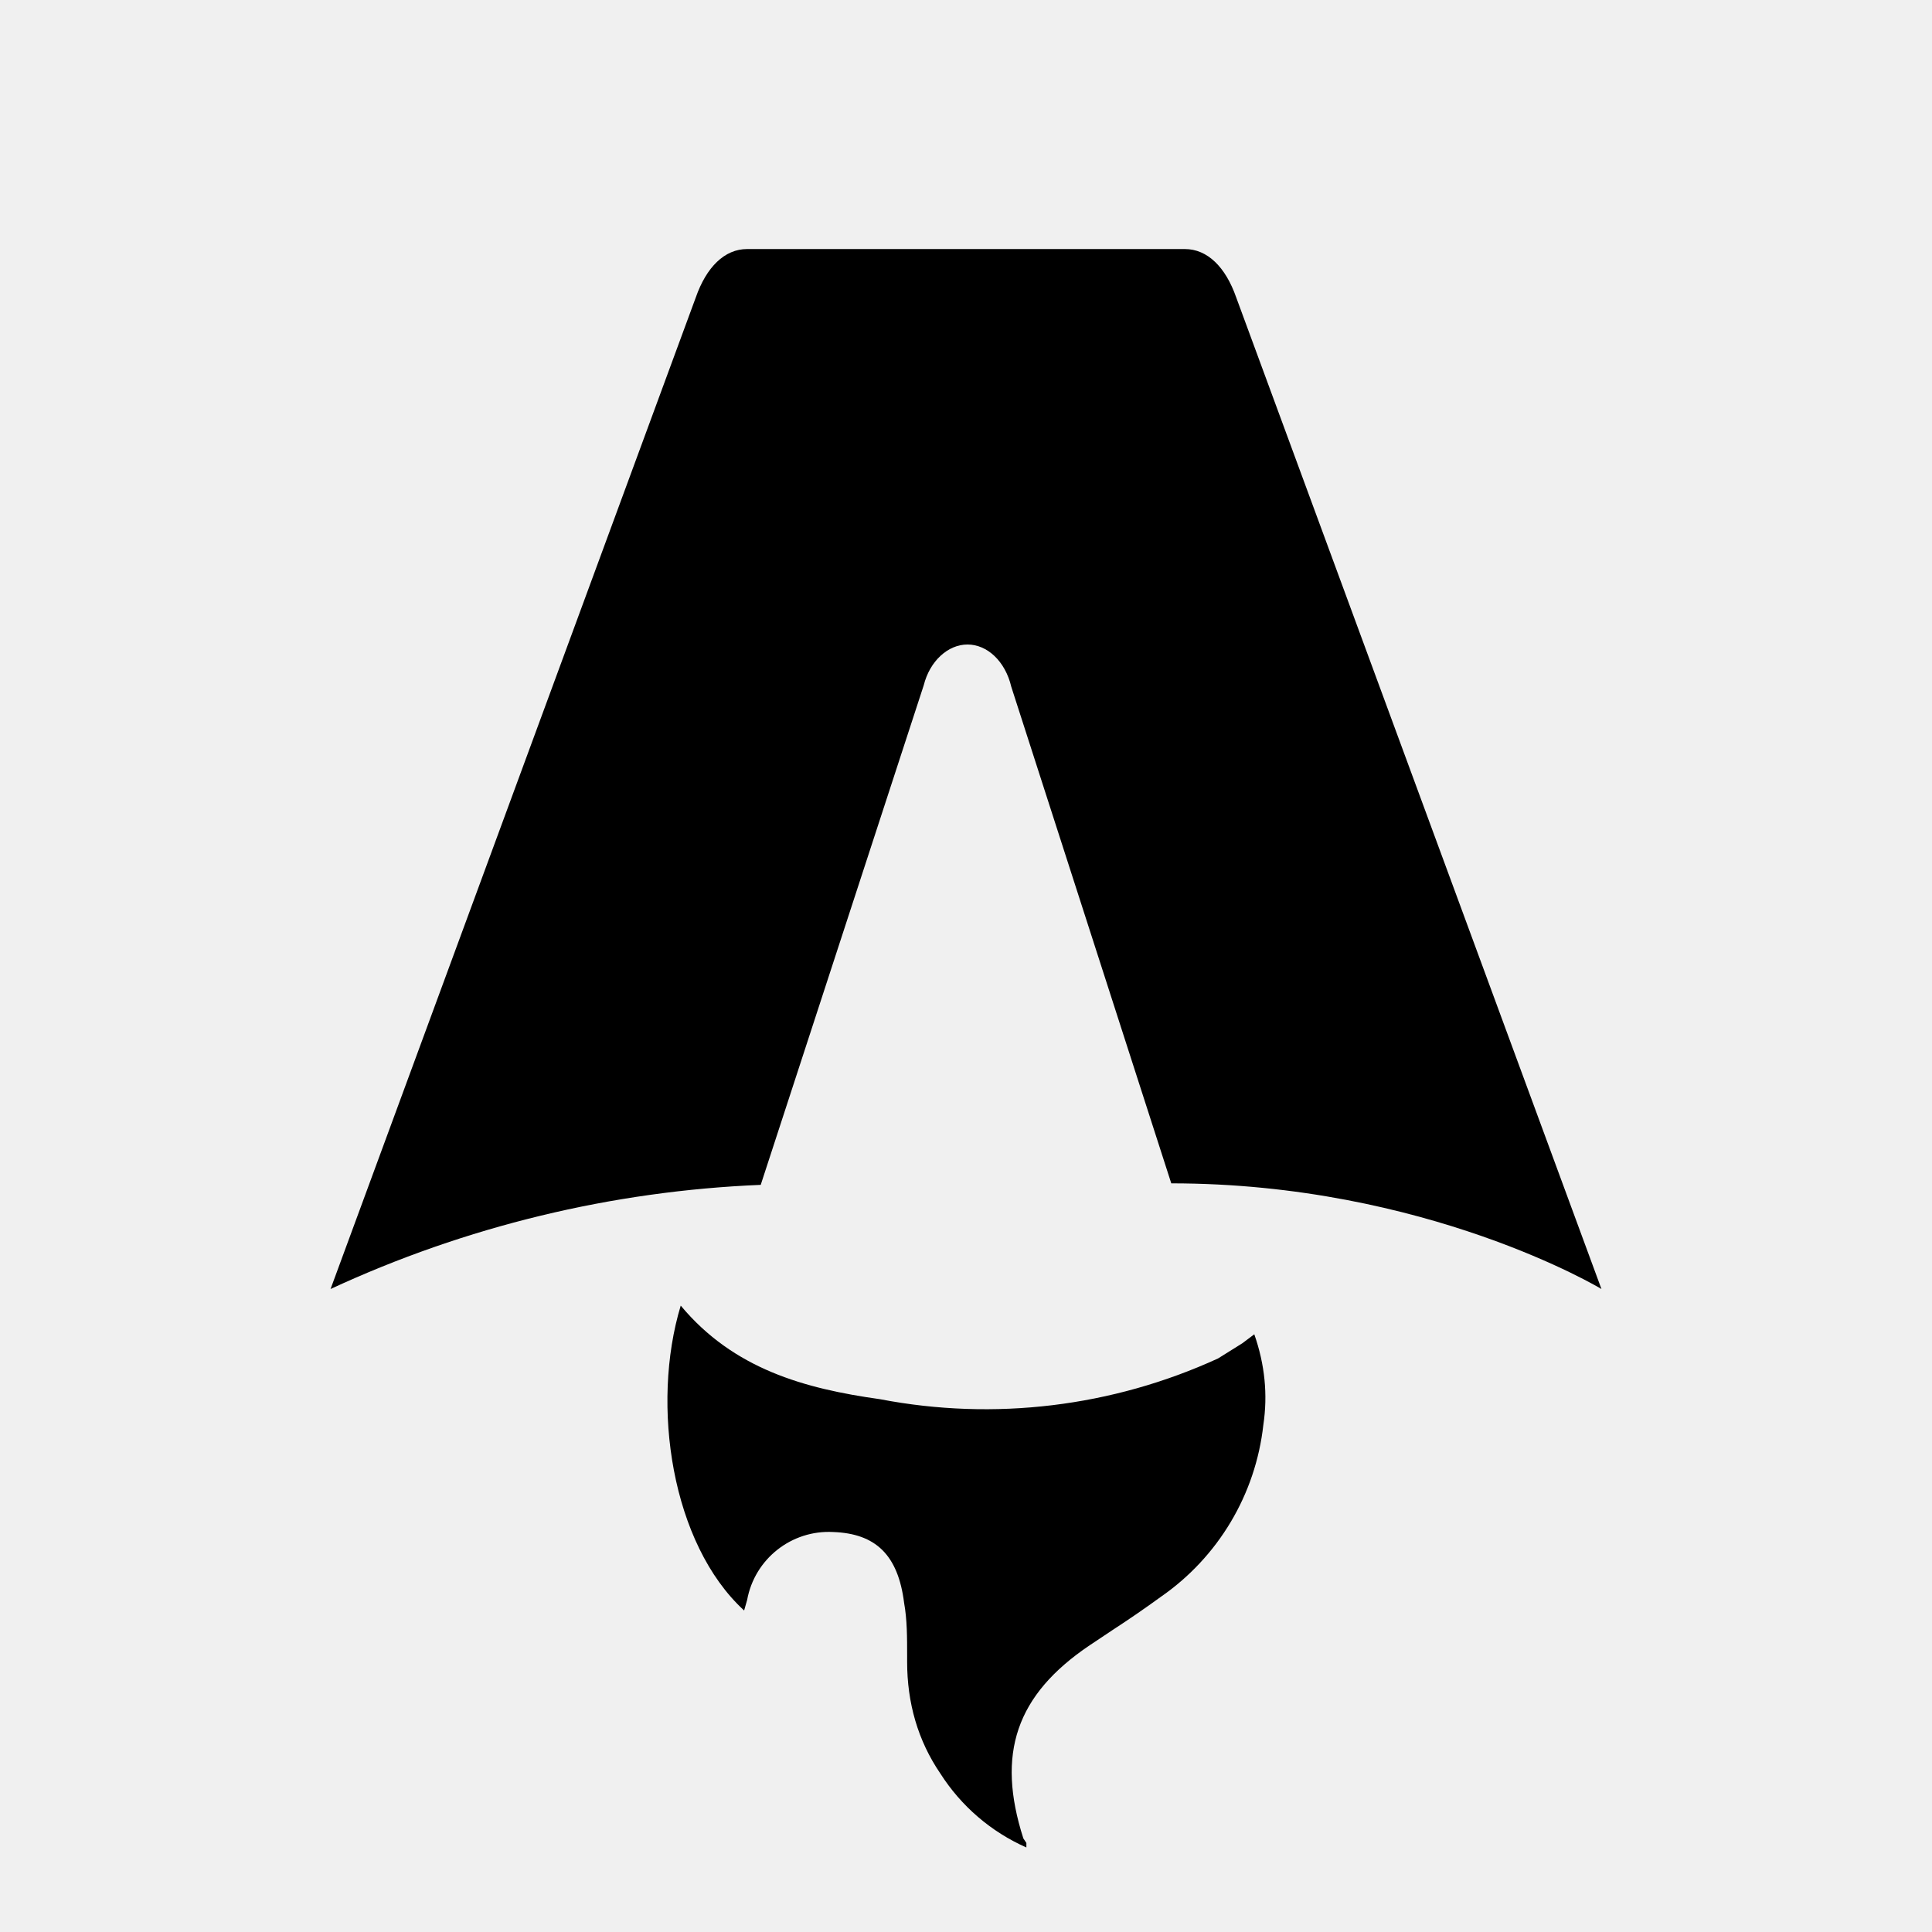
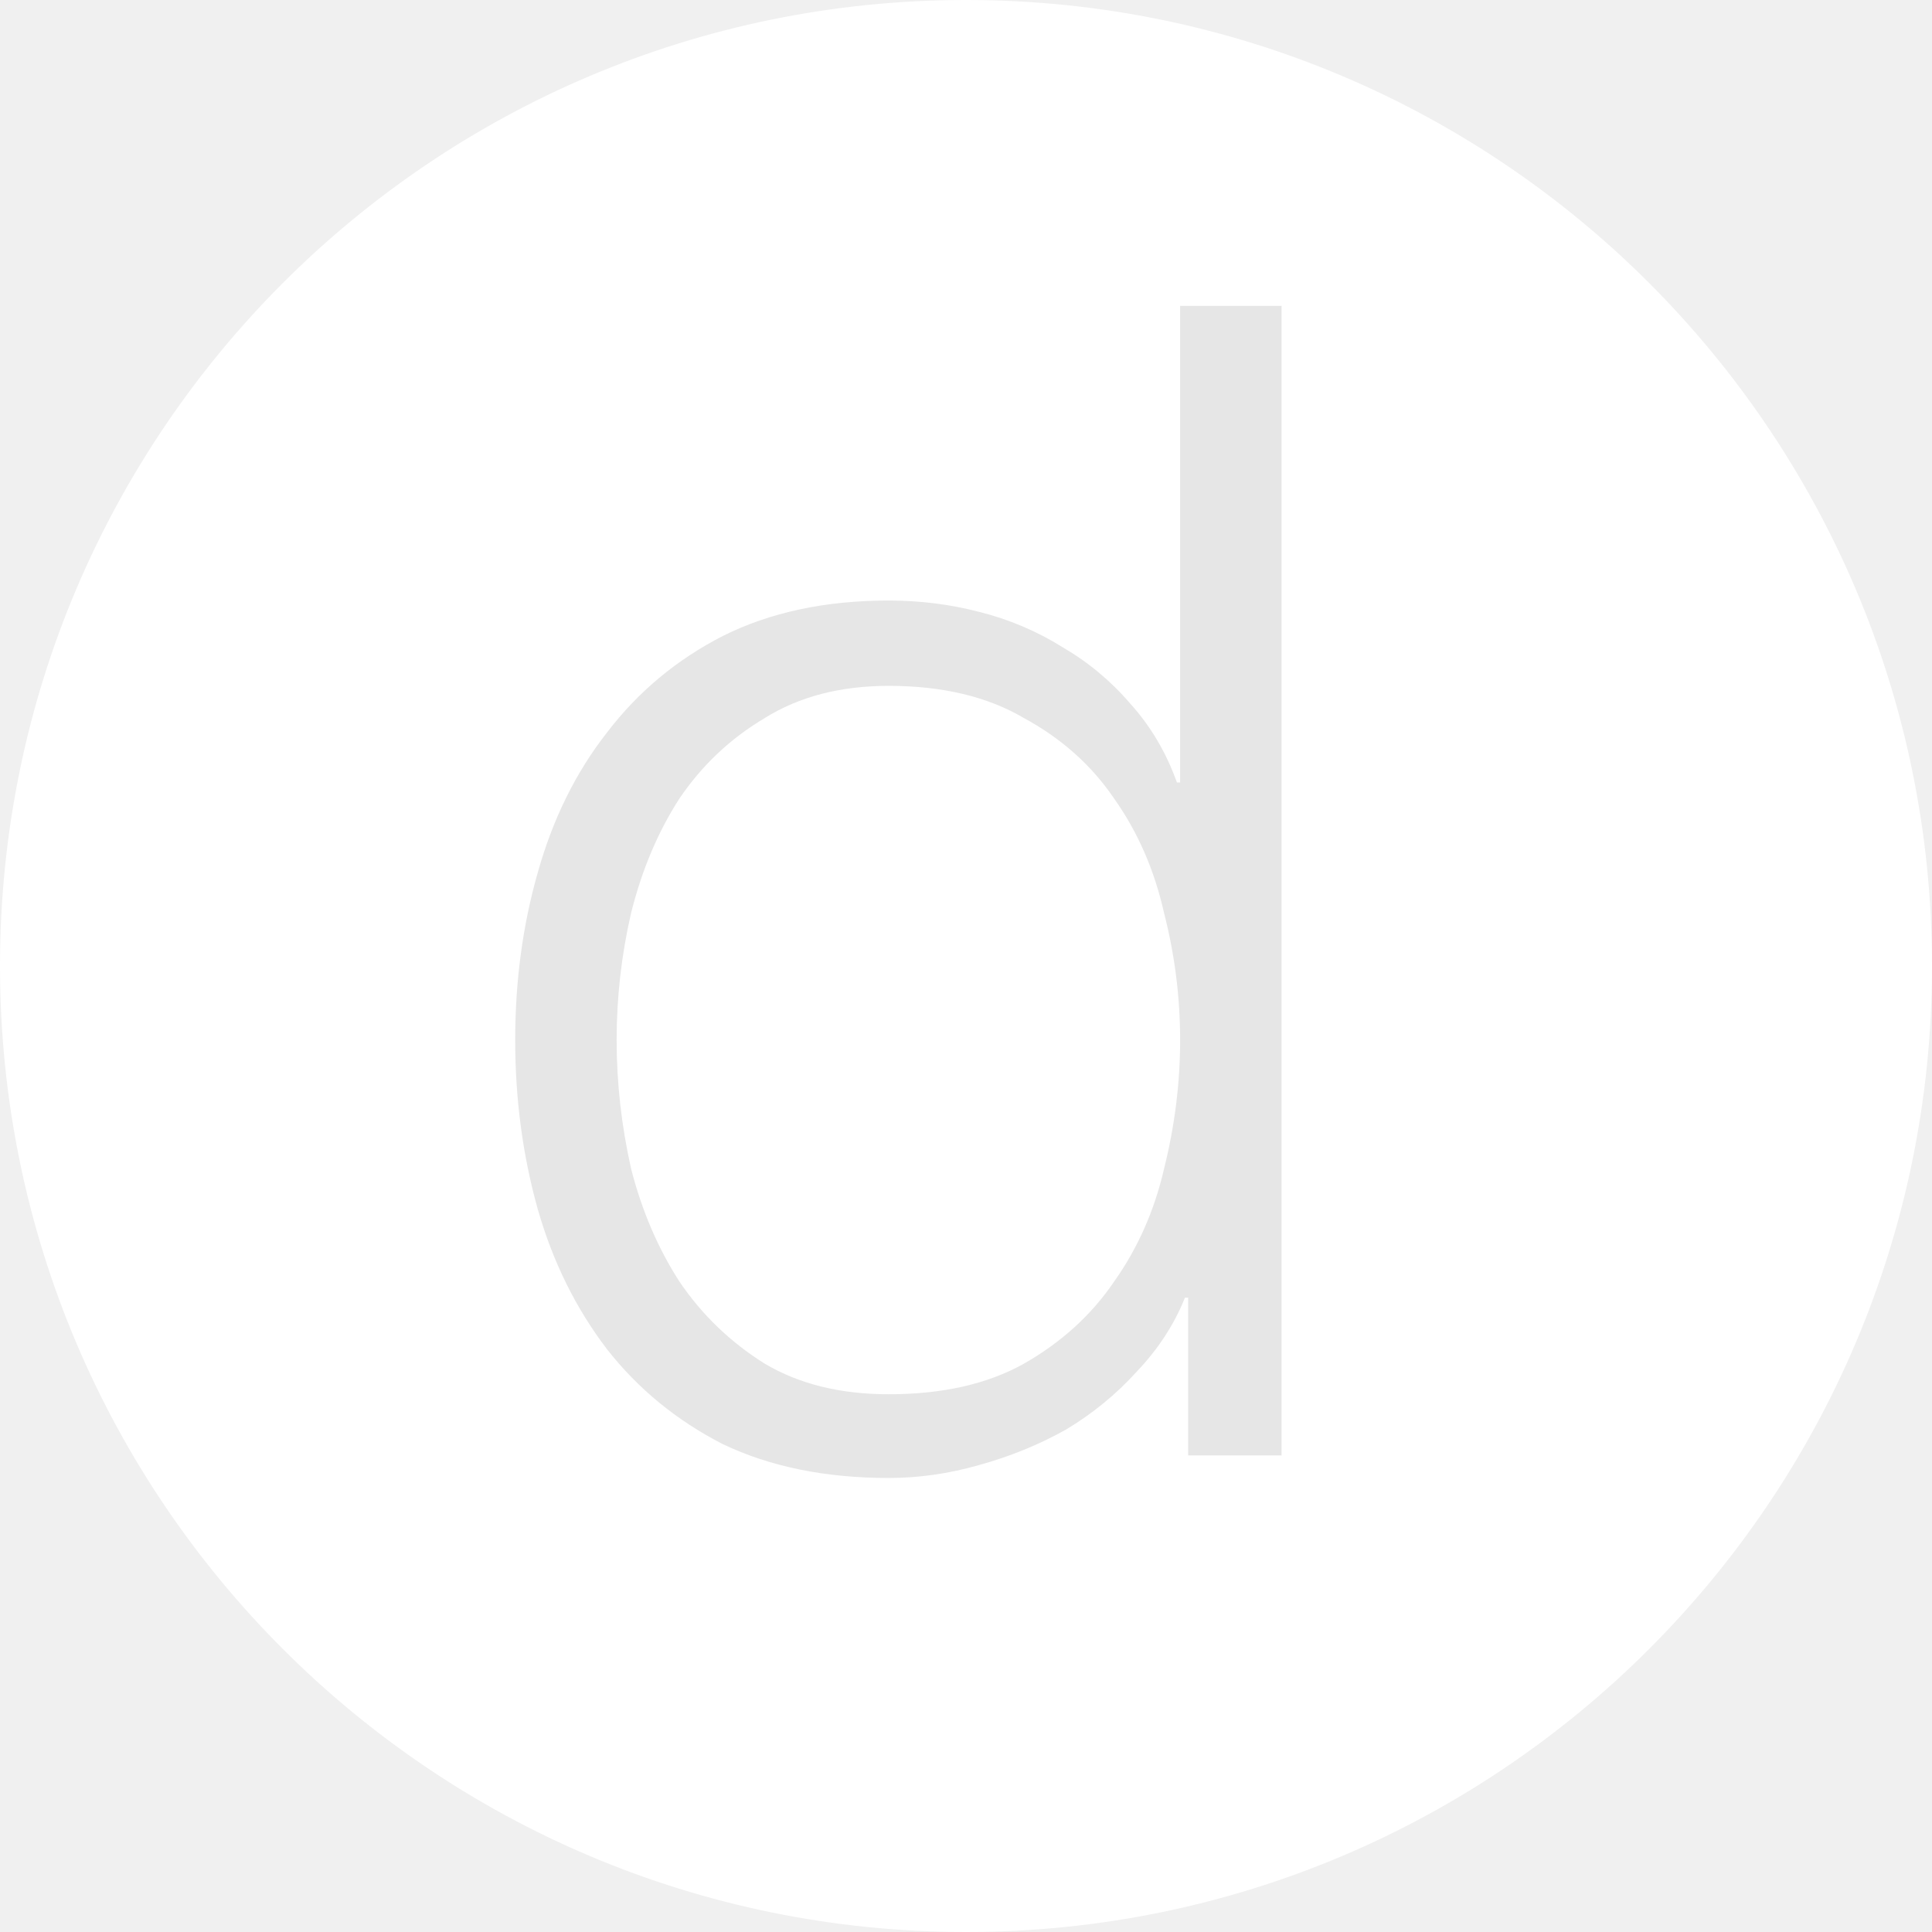
- <svg xmlns="http://www.w3.org/2000/svg" fill="none" viewBox="0 0 128 128">
-   <path d="M50.4 78.5a75.1 75.1 0 0 0-28.5 6.9l24.2-65.7c.7-2 1.9-3.2 3.4-3.2h29c1.5 0 2.7 1.2 3.4 3.2l24.2 65.7s-11.6-7-28.5-7L67 45.5c-.4-1.7-1.6-2.8-2.9-2.8-1.3 0-2.5 1.1-2.9 2.7L50.4 78.5Zm-1.1 28.2Zm-4.2-20.2c-2 6.6-.6 15.8 4.2 20.2a17.5 17.5 0 0 1 .2-.7 5.5 5.5 0 0 1 5.7-4.5c2.8.1 4.3 1.5 4.7 4.7.2 1.1.2 2.3.2 3.5v.4c0 2.7.7 5.2 2.2 7.4a13 13 0 0 0 5.7 4.9v-.3l-.2-.3c-1.8-5.6-.5-9.5 4.4-12.8l1.5-1a73 73 0 0 0 3.2-2.2 16 16 0 0 0 6.8-11.4c.3-2 .1-4-.6-6l-.8.6-1.6 1a37 37 0 0 1-22.4 2.7c-5-.7-9.7-2-13.2-6.2Z" />
-   <style>
-         path { fill: #000; }
-         @media (prefers-color-scheme: dark) {
-             path { fill: #FFF; }
-         }
-     </style>
+ <svg xmlns="http://www.w3.org/2000/svg" width="120" height="120" viewBox="0 0 120 120" fill="none">
+   <circle cx="60" cy="60" r="60" fill="white" />
+   <path d="M79.6 90.4H73.8V80.6H73.6C72.933 82.267 71.933 83.8 70.6 85.2C69.333 86.6 67.867 87.8 66.2 88.8C64.533 89.733 62.733 90.467 60.8 91C58.933 91.533 57.067 91.8 55.2 91.8C51.267 91.8 47.833 91.1 44.9 89.7C42.033 88.233 39.633 86.267 37.7 83.8C35.767 81.267 34.333 78.367 33.4 75.1C32.467 71.767 32 68.267 32 64.6C32 60.933 32.467 57.467 33.4 54.2C34.333 50.867 35.767 47.967 37.7 45.5C39.633 42.967 42.033 40.967 44.9 39.5C47.833 38.033 51.267 37.3 55.2 37.3C57.133 37.3 59 37.533 60.8 38C62.667 38.467 64.4 39.2 66 40.2C67.6 41.133 69 42.3 70.2 43.7C71.467 45.1 72.433 46.733 73.1 48.6H73.3V19H79.6V90.4ZM38.3 64.6C38.3 67.267 38.6 69.933 39.2 72.6C39.867 75.2 40.867 77.533 42.2 79.6C43.6 81.667 45.367 83.367 47.5 84.7C49.633 85.967 52.2 86.6 55.2 86.6C58.533 86.6 61.333 85.967 63.6 84.7C65.933 83.367 67.8 81.667 69.2 79.6C70.667 77.533 71.7 75.2 72.3 72.6C72.967 69.933 73.3 67.267 73.3 64.6C73.3 61.933 72.967 59.3 72.3 56.7C71.7 54.033 70.667 51.667 69.2 49.6C67.8 47.533 65.933 45.867 63.6 44.6C61.333 43.267 58.533 42.6 55.2 42.6C52.2 42.6 49.633 43.267 47.5 44.6C45.367 45.867 43.6 47.533 42.2 49.6C40.867 51.667 39.867 54.033 39.2 56.7C38.6 59.3 38.3 61.933 38.3 64.6Z" fill="#E6E6E6" />
</svg>
